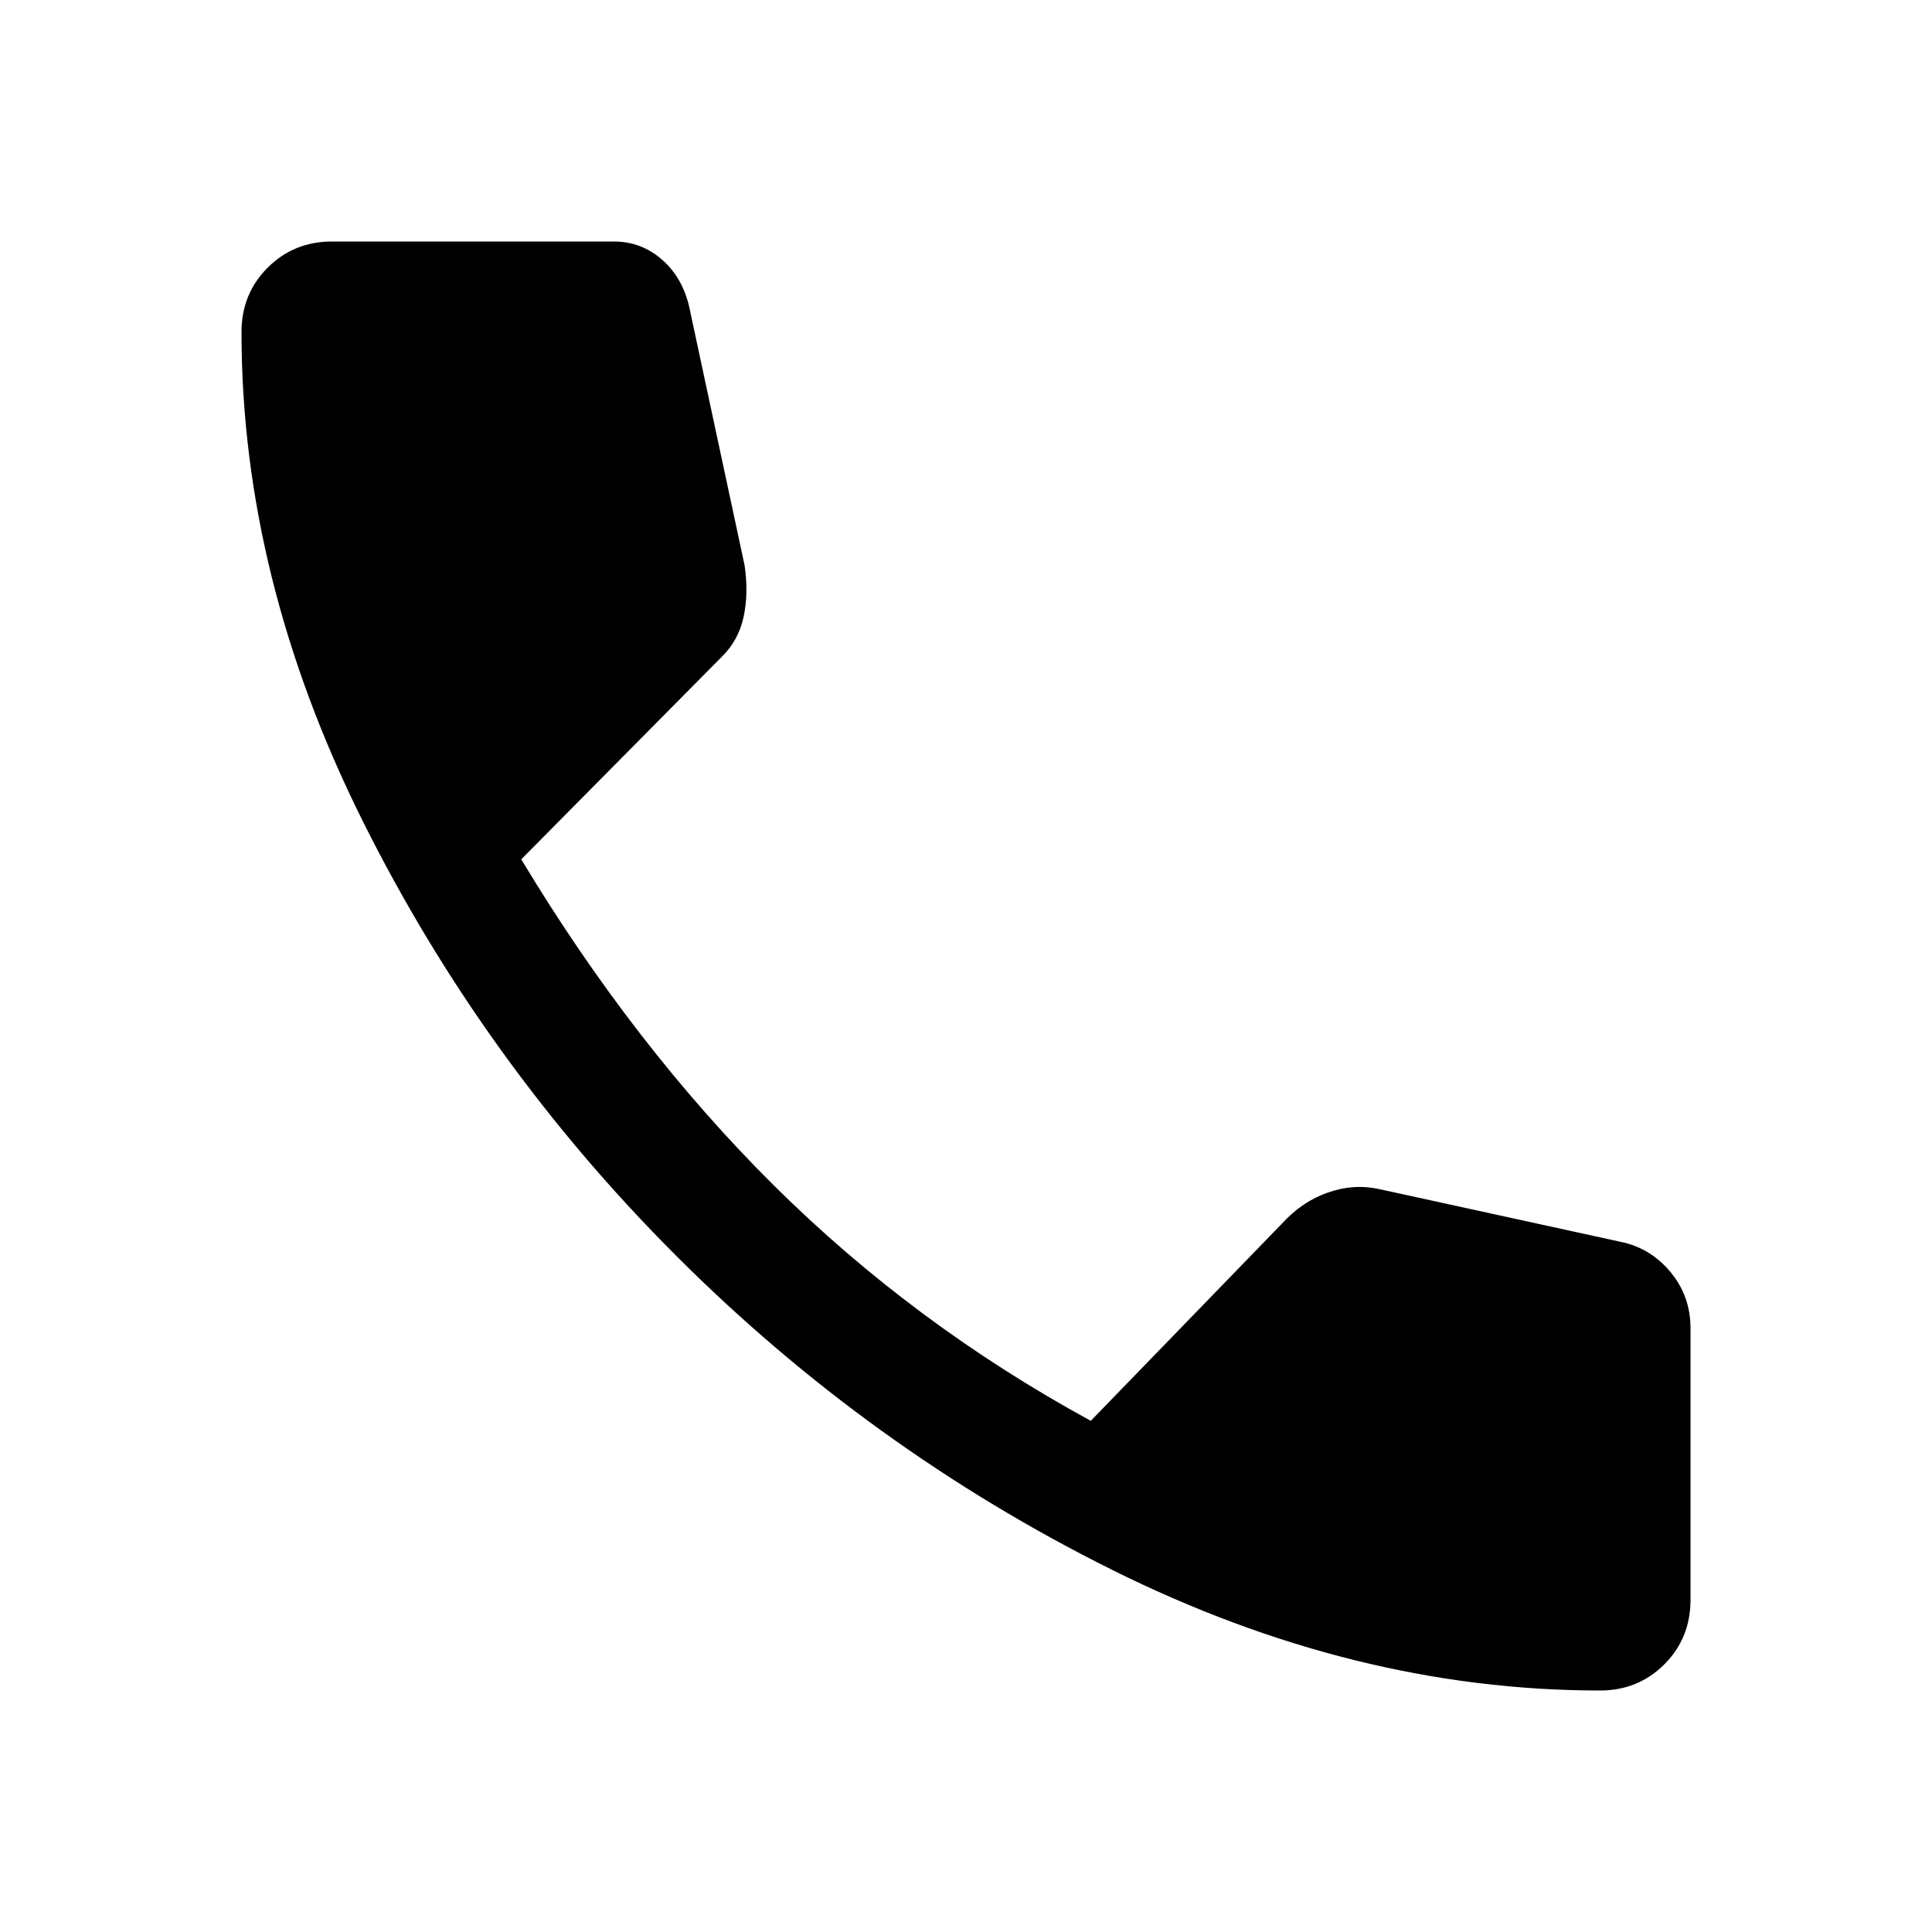
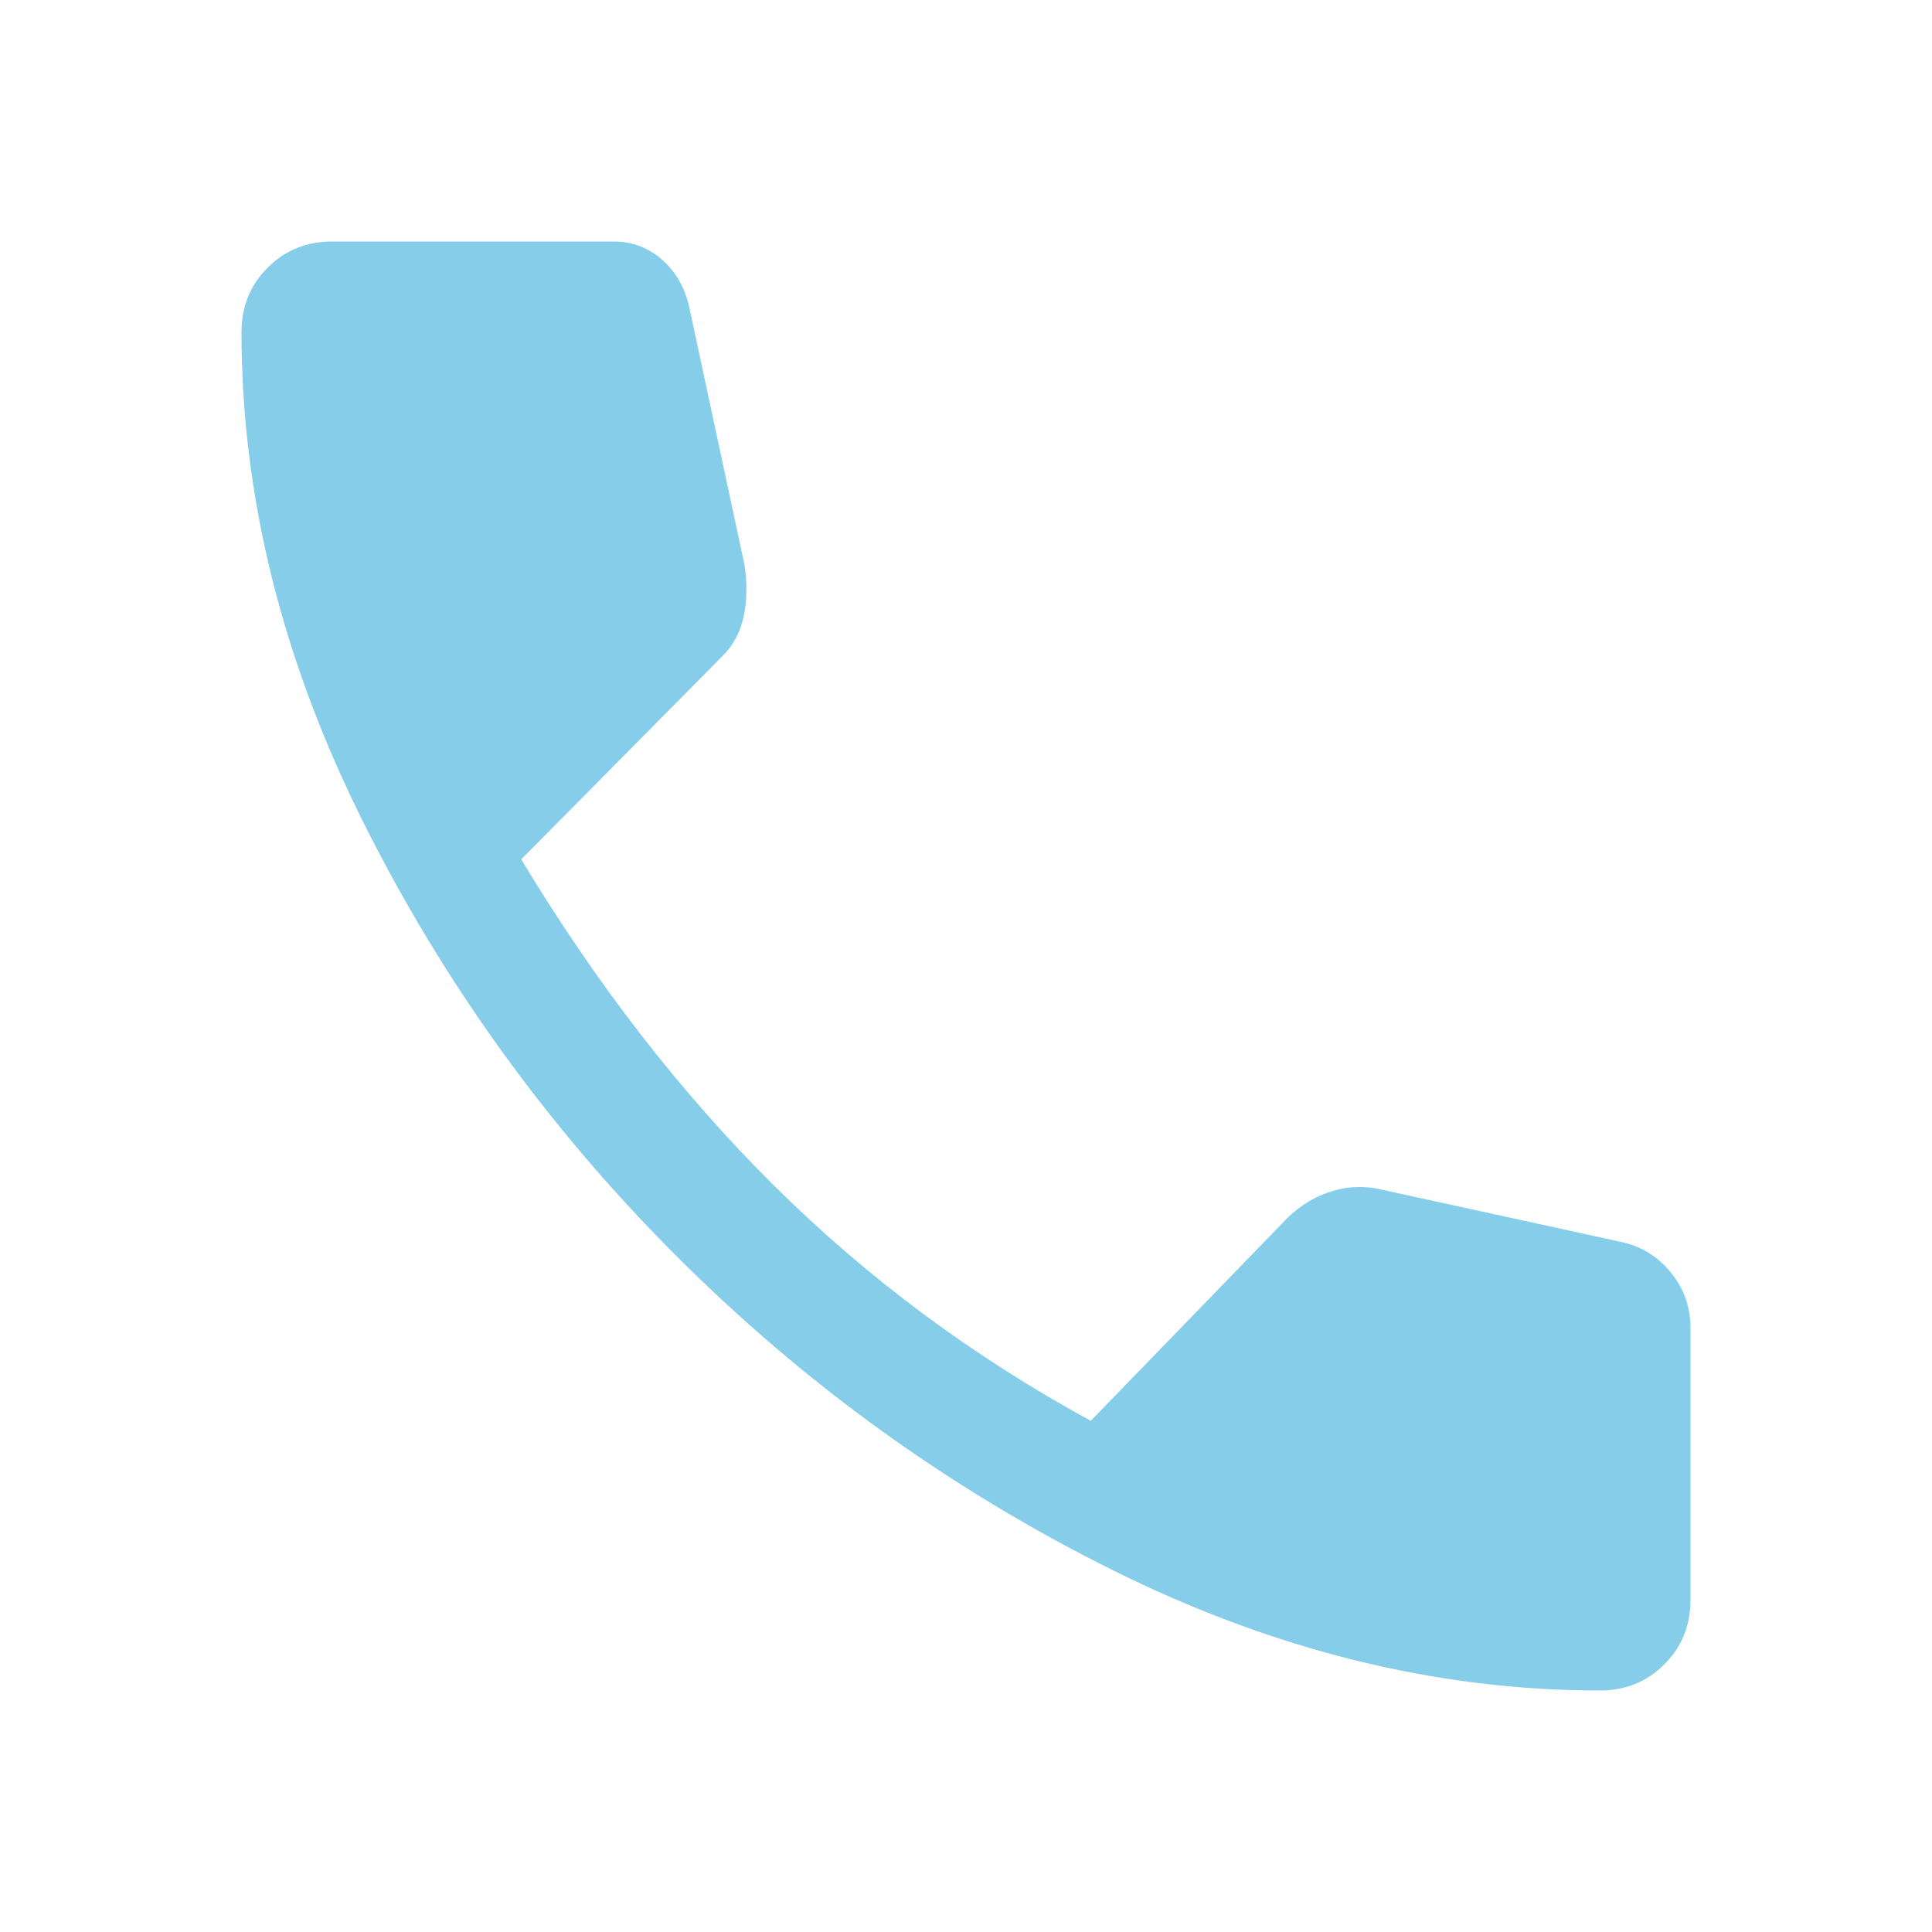
<svg xmlns="http://www.w3.org/2000/svg" height="48" width="48">
-   <path d="M39.75 42Q33.65 42 27.625 39Q21.6 36 16.8 31.2Q12 26.4 9 20.375Q6 14.35 6 8.25Q6 7.3 6.65 6.65Q7.3 6 8.25 6H15.25Q15.95 6 16.475 6.475Q17 6.95 17.15 7.75L18.5 14.05Q18.6 14.75 18.475 15.325Q18.35 15.9 17.95 16.3L12.95 21.35Q15.75 26 19.225 29.45Q22.7 32.9 27.1 35.3L31.85 30.4Q32.35 29.85 33 29.625Q33.65 29.4 34.3 29.55L40.25 30.85Q41 31 41.5 31.6Q42 32.2 42 33V39.75Q42 40.7 41.35 41.35Q40.7 42 39.75 42Z" />
+   <path fill="#86cdea" d="M39.75 42Q33.65 42 27.625 39Q21.6 36 16.8 31.2Q12 26.4 9 20.375Q6 14.35 6 8.25Q6 7.3 6.65 6.65Q7.3 6 8.25 6H15.25Q15.95 6 16.475 6.475Q17 6.95 17.15 7.75L18.5 14.05Q18.6 14.75 18.475 15.325Q18.35 15.9 17.95 16.3L12.95 21.35Q15.75 26 19.225 29.45Q22.7 32.9 27.1 35.3L31.85 30.4Q32.35 29.85 33 29.625Q33.65 29.4 34.3 29.55L40.25 30.85Q41 31 41.5 31.6Q42 32.2 42 33V39.75Q42 40.7 41.35 41.35Q40.7 42 39.75 42Z" />
</svg>
